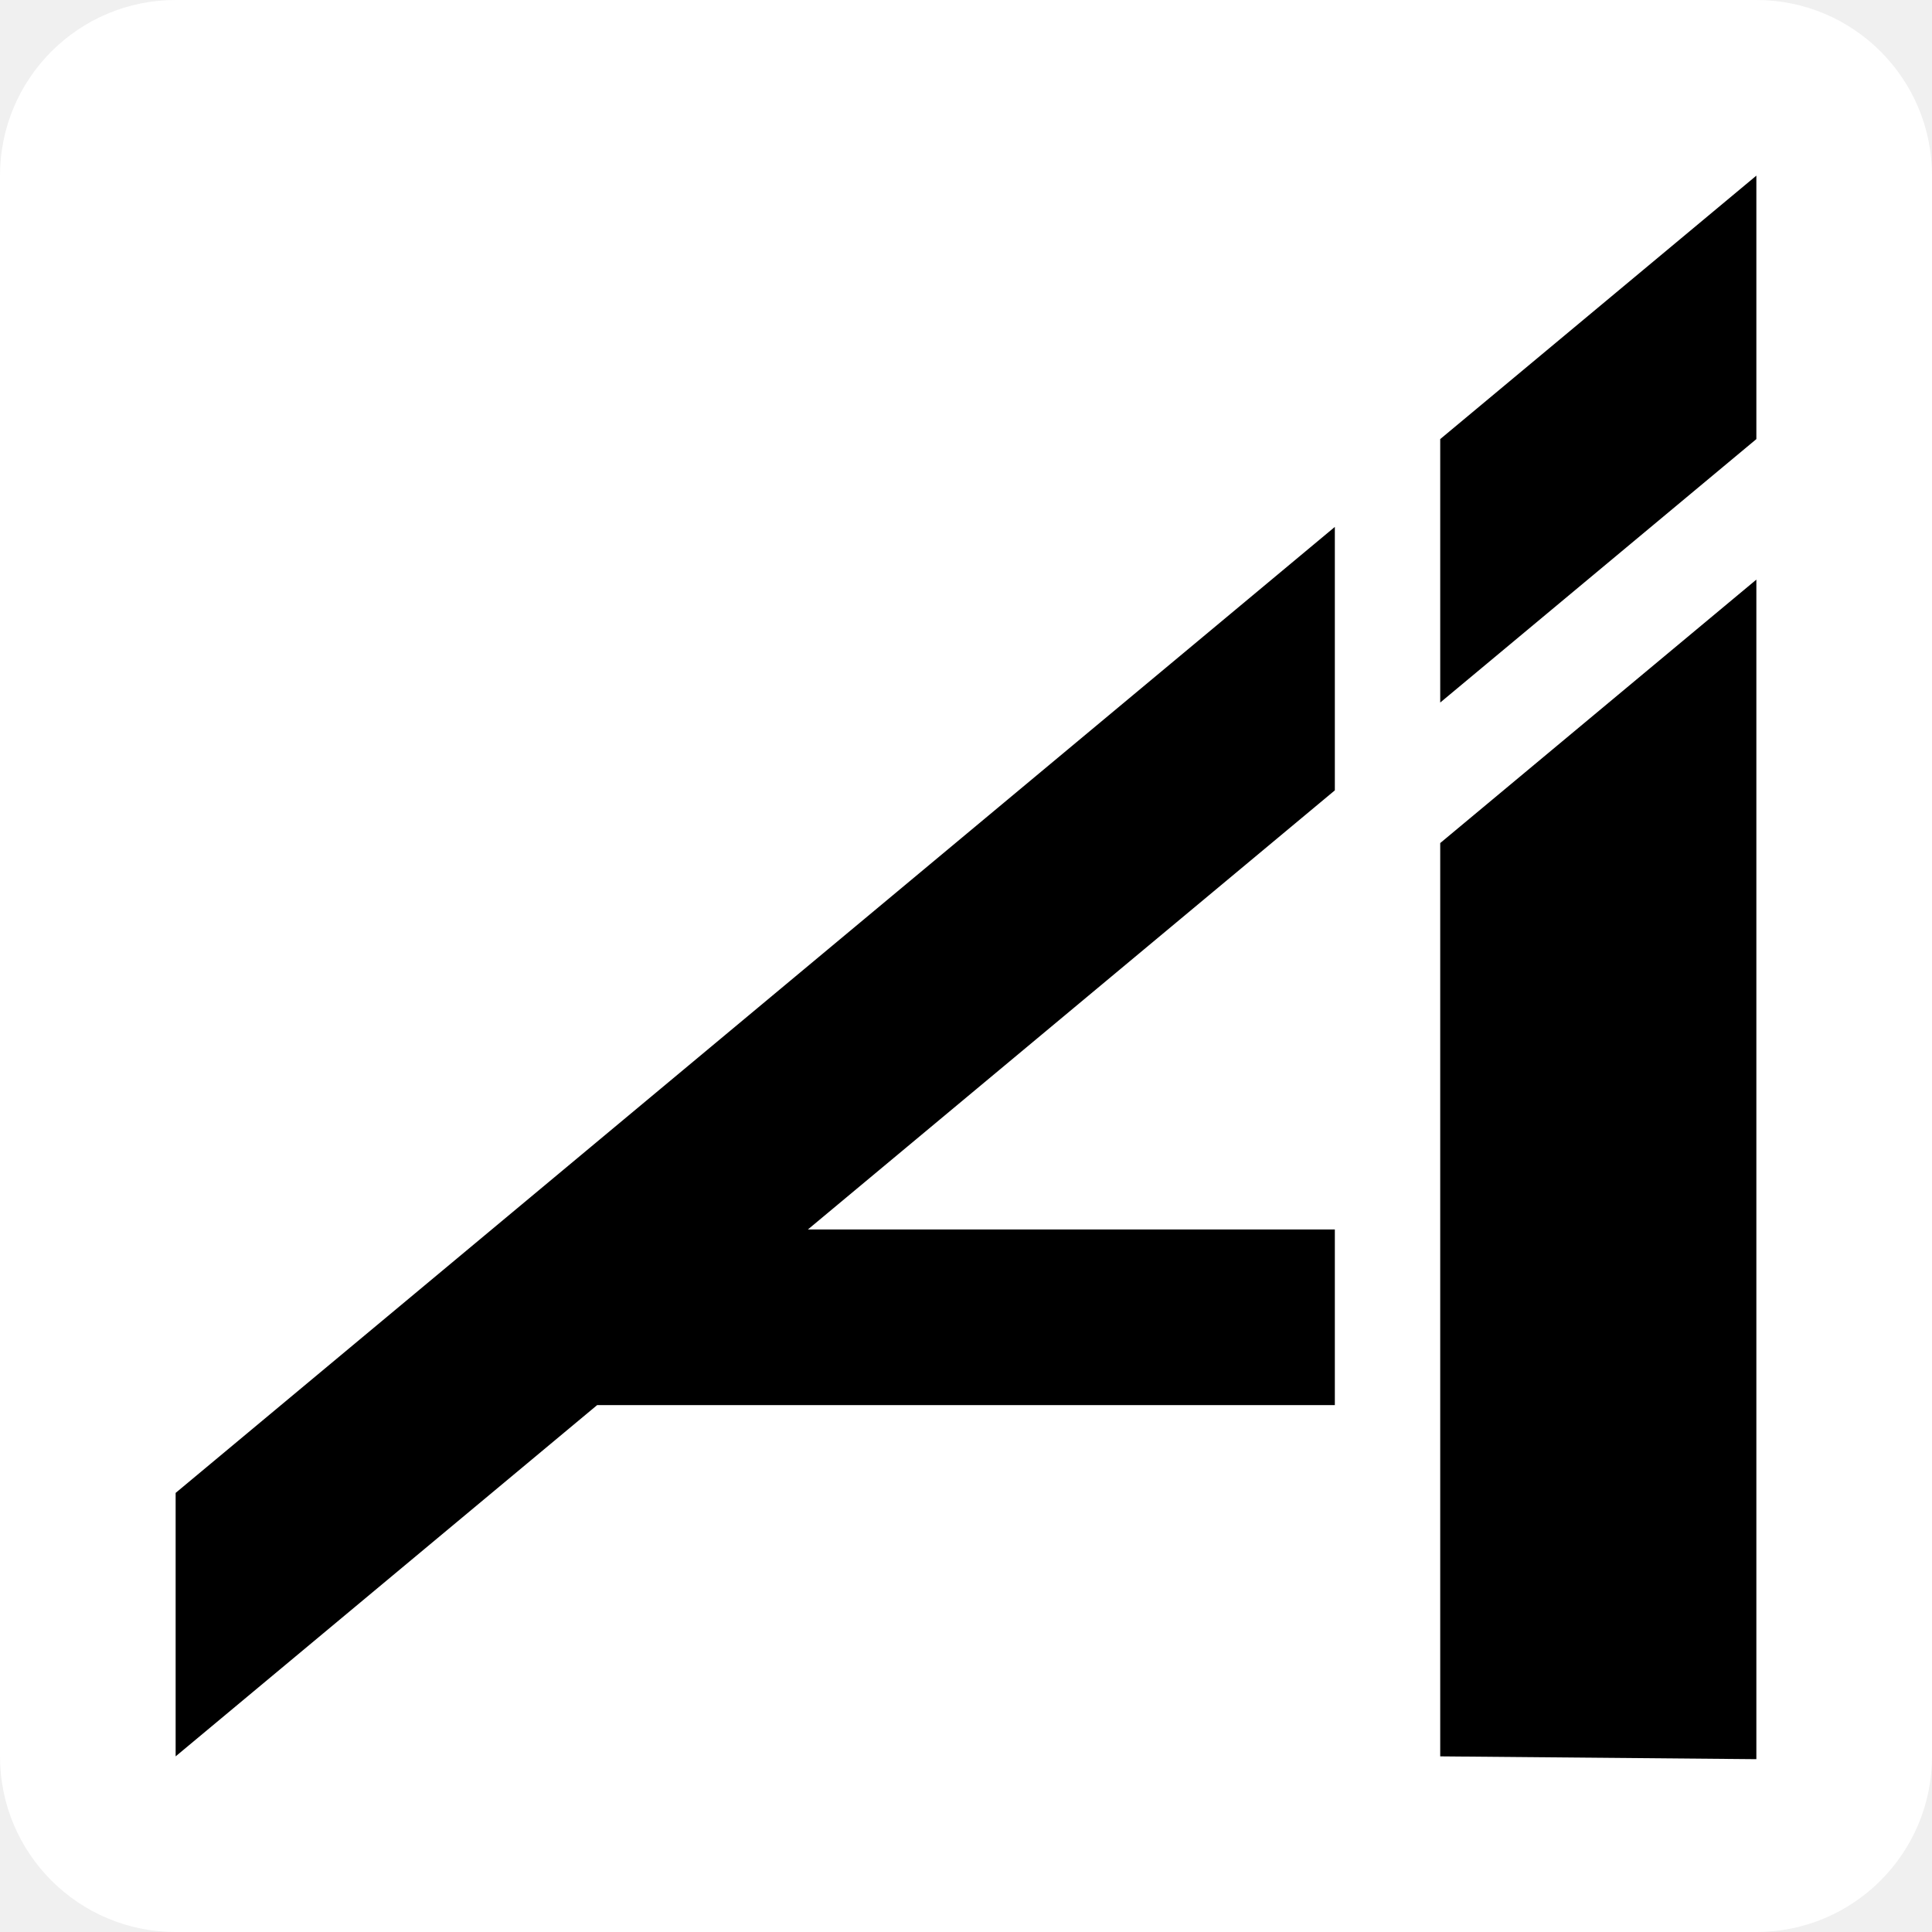
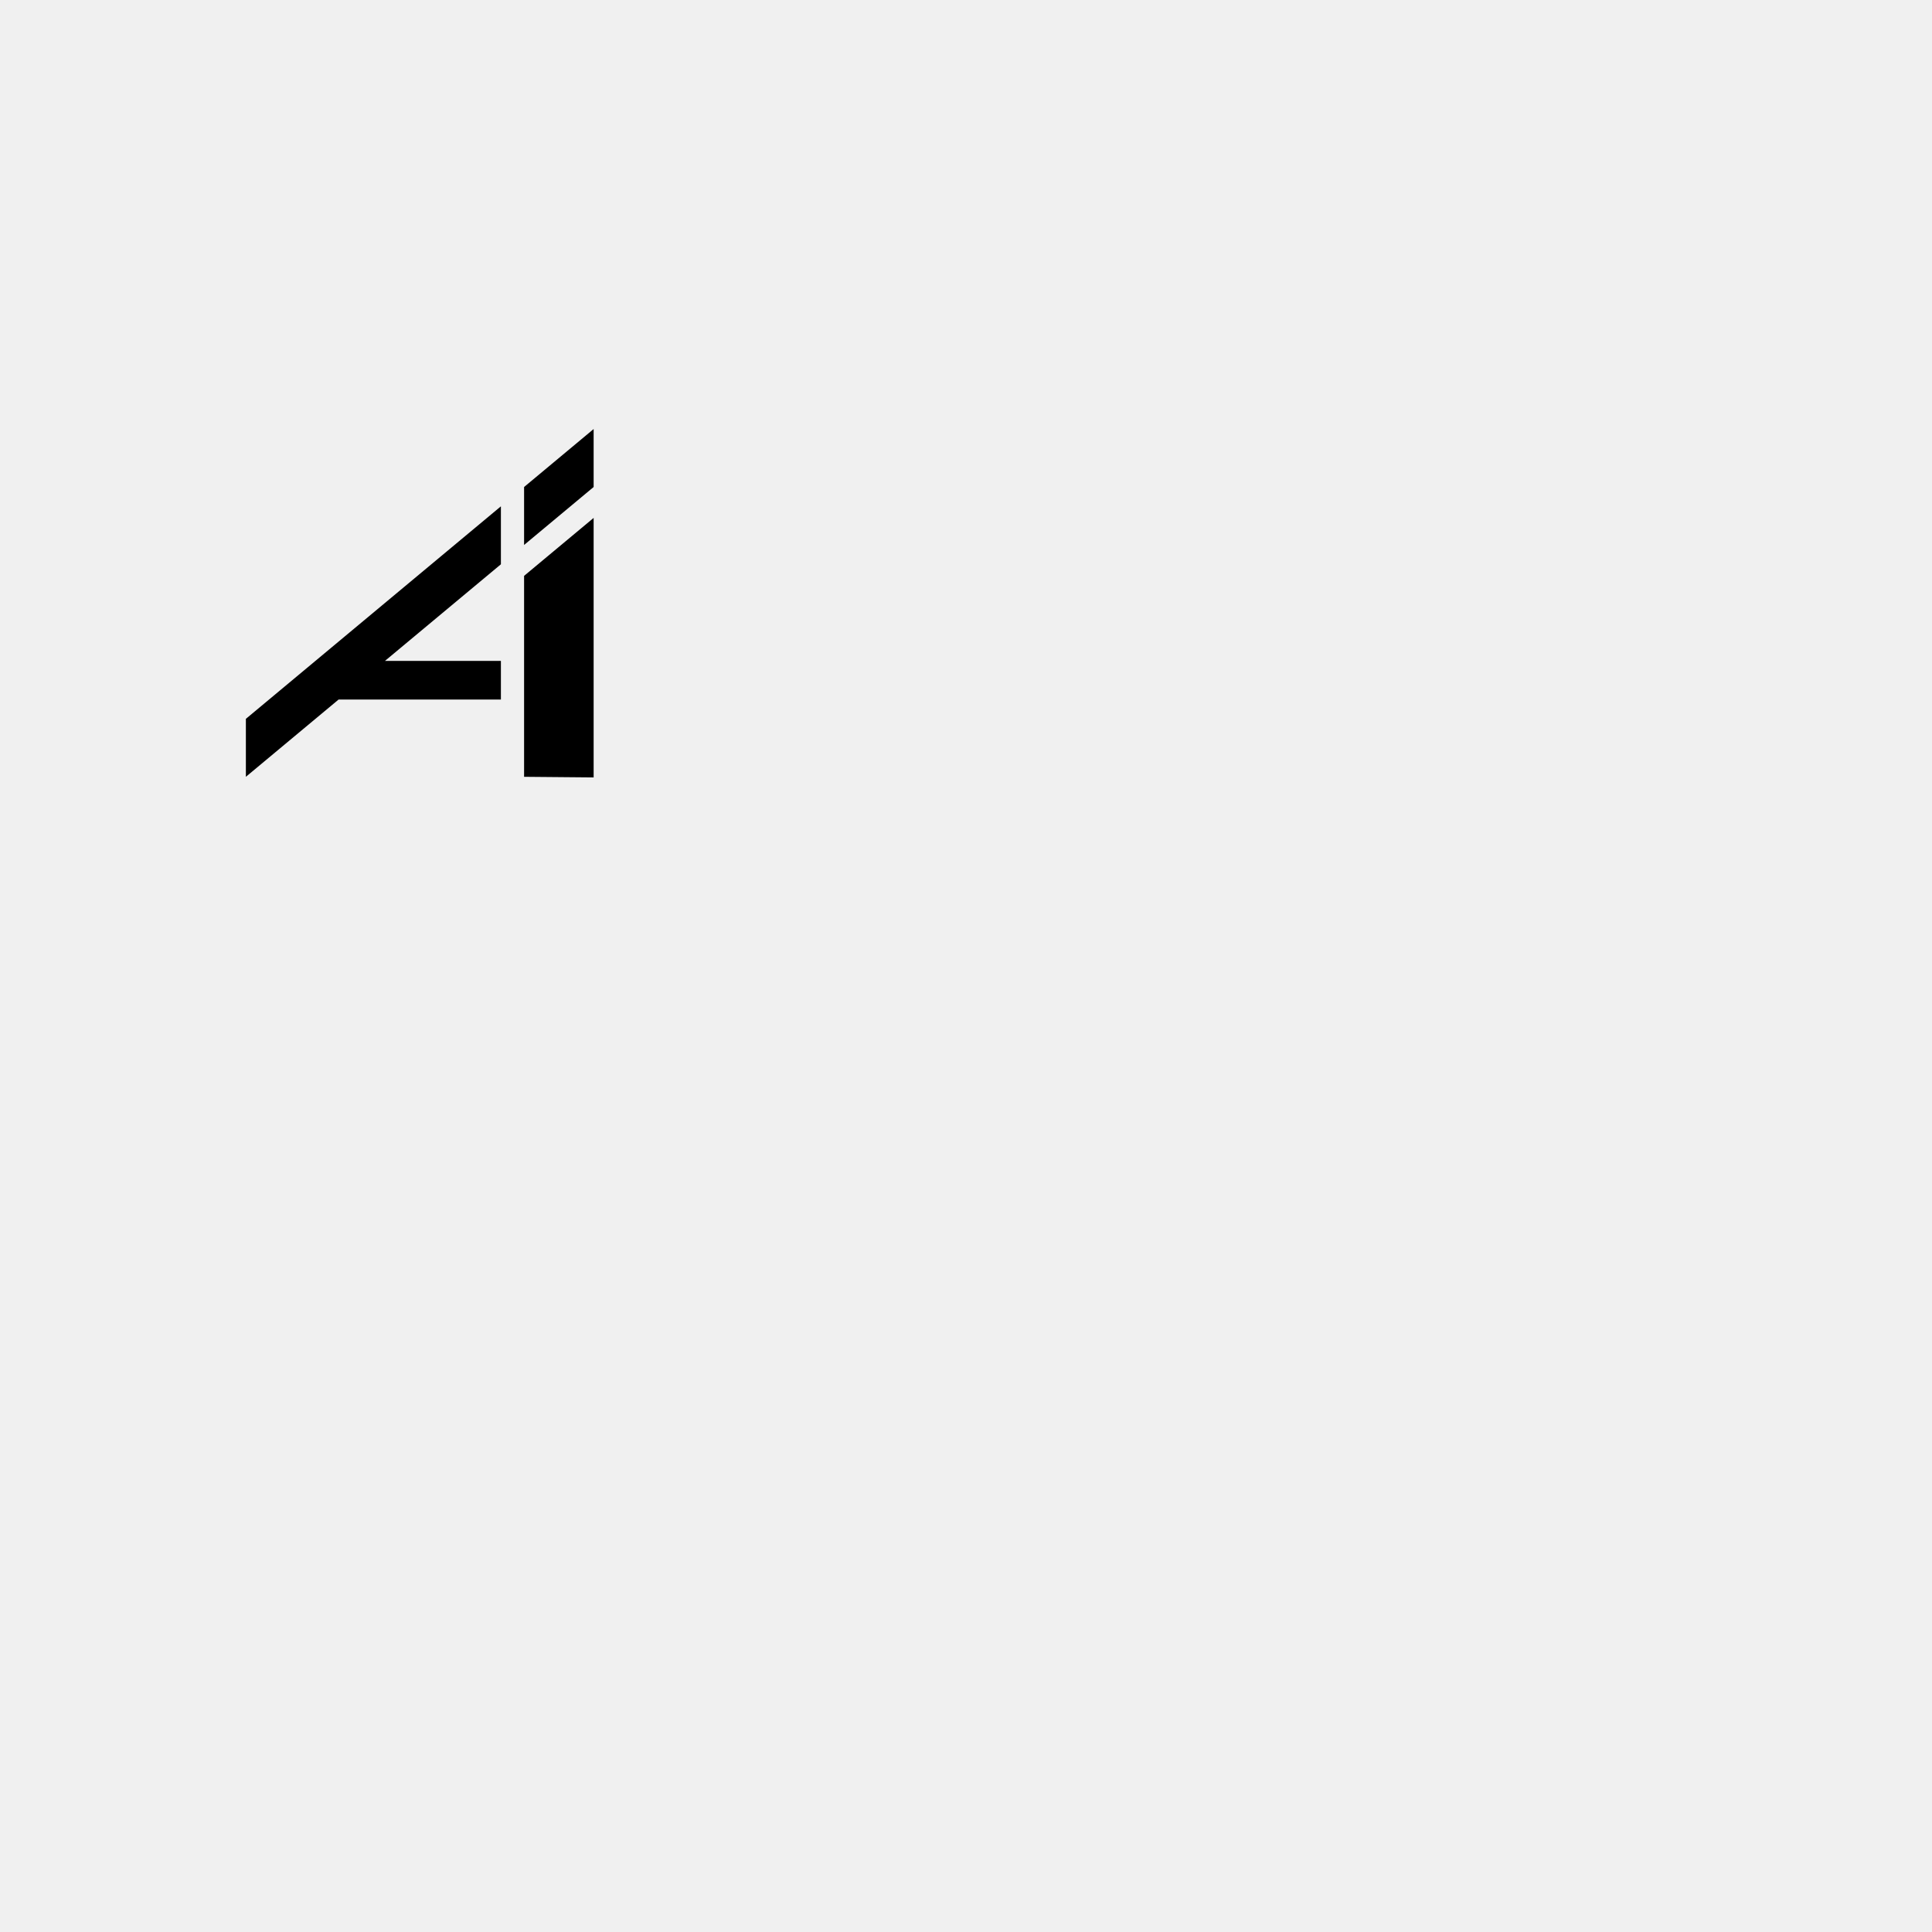
- <svg xmlns="http://www.w3.org/2000/svg" width="110" height="110" version="1.1" viewBox="0 0 110 110">
-   <g class="layer">
-     <rect fill="#ffffff" height="110" id="svg_2" rx="10" ry="10" stroke="#ffffff" stroke-width="0" width="110" x="0" y="0" />
+ <svg xmlns="http://www.w3.org/2000/svg" viewBox="0 0 500 500">
+   <g class="layer" transform="matrix(1, 0, 0, 1, 53.63309, 101.0351)">
    <g fill="#ffffff" id="g878" stroke="#000000" stroke-miterlimit="4" stroke-width="0.79">
-       <path d="m82,25l0,15l18,-15l0,-15l-18,15zm0,23l0,52l18,0.16l0,-67.16l-18,15z" fill="#000000" id="path30" stroke="#ffffff" stroke-width="0" />
+       <path d="M 82 25 L 82 40 L 100 25 L 100 10 L 82 25 Z" fill="#000000" id="path30" stroke="#ffffff" stroke-width="0" />
+       <path d="M 82 48 L 82 100 L 100 100.16 L 100 33 L 82 48 Z" fill="#000000" id="path30" stroke="#ffffff" stroke-width="0" />
      <path d="m76,30l-66,55l0,15l24,-20l42,0l0,-10l-30,0l30,-25l0,-15z" fill="#000000" id="path32" stroke="#000000" stroke-width="0" />
    </g>
  </g>
</svg>
